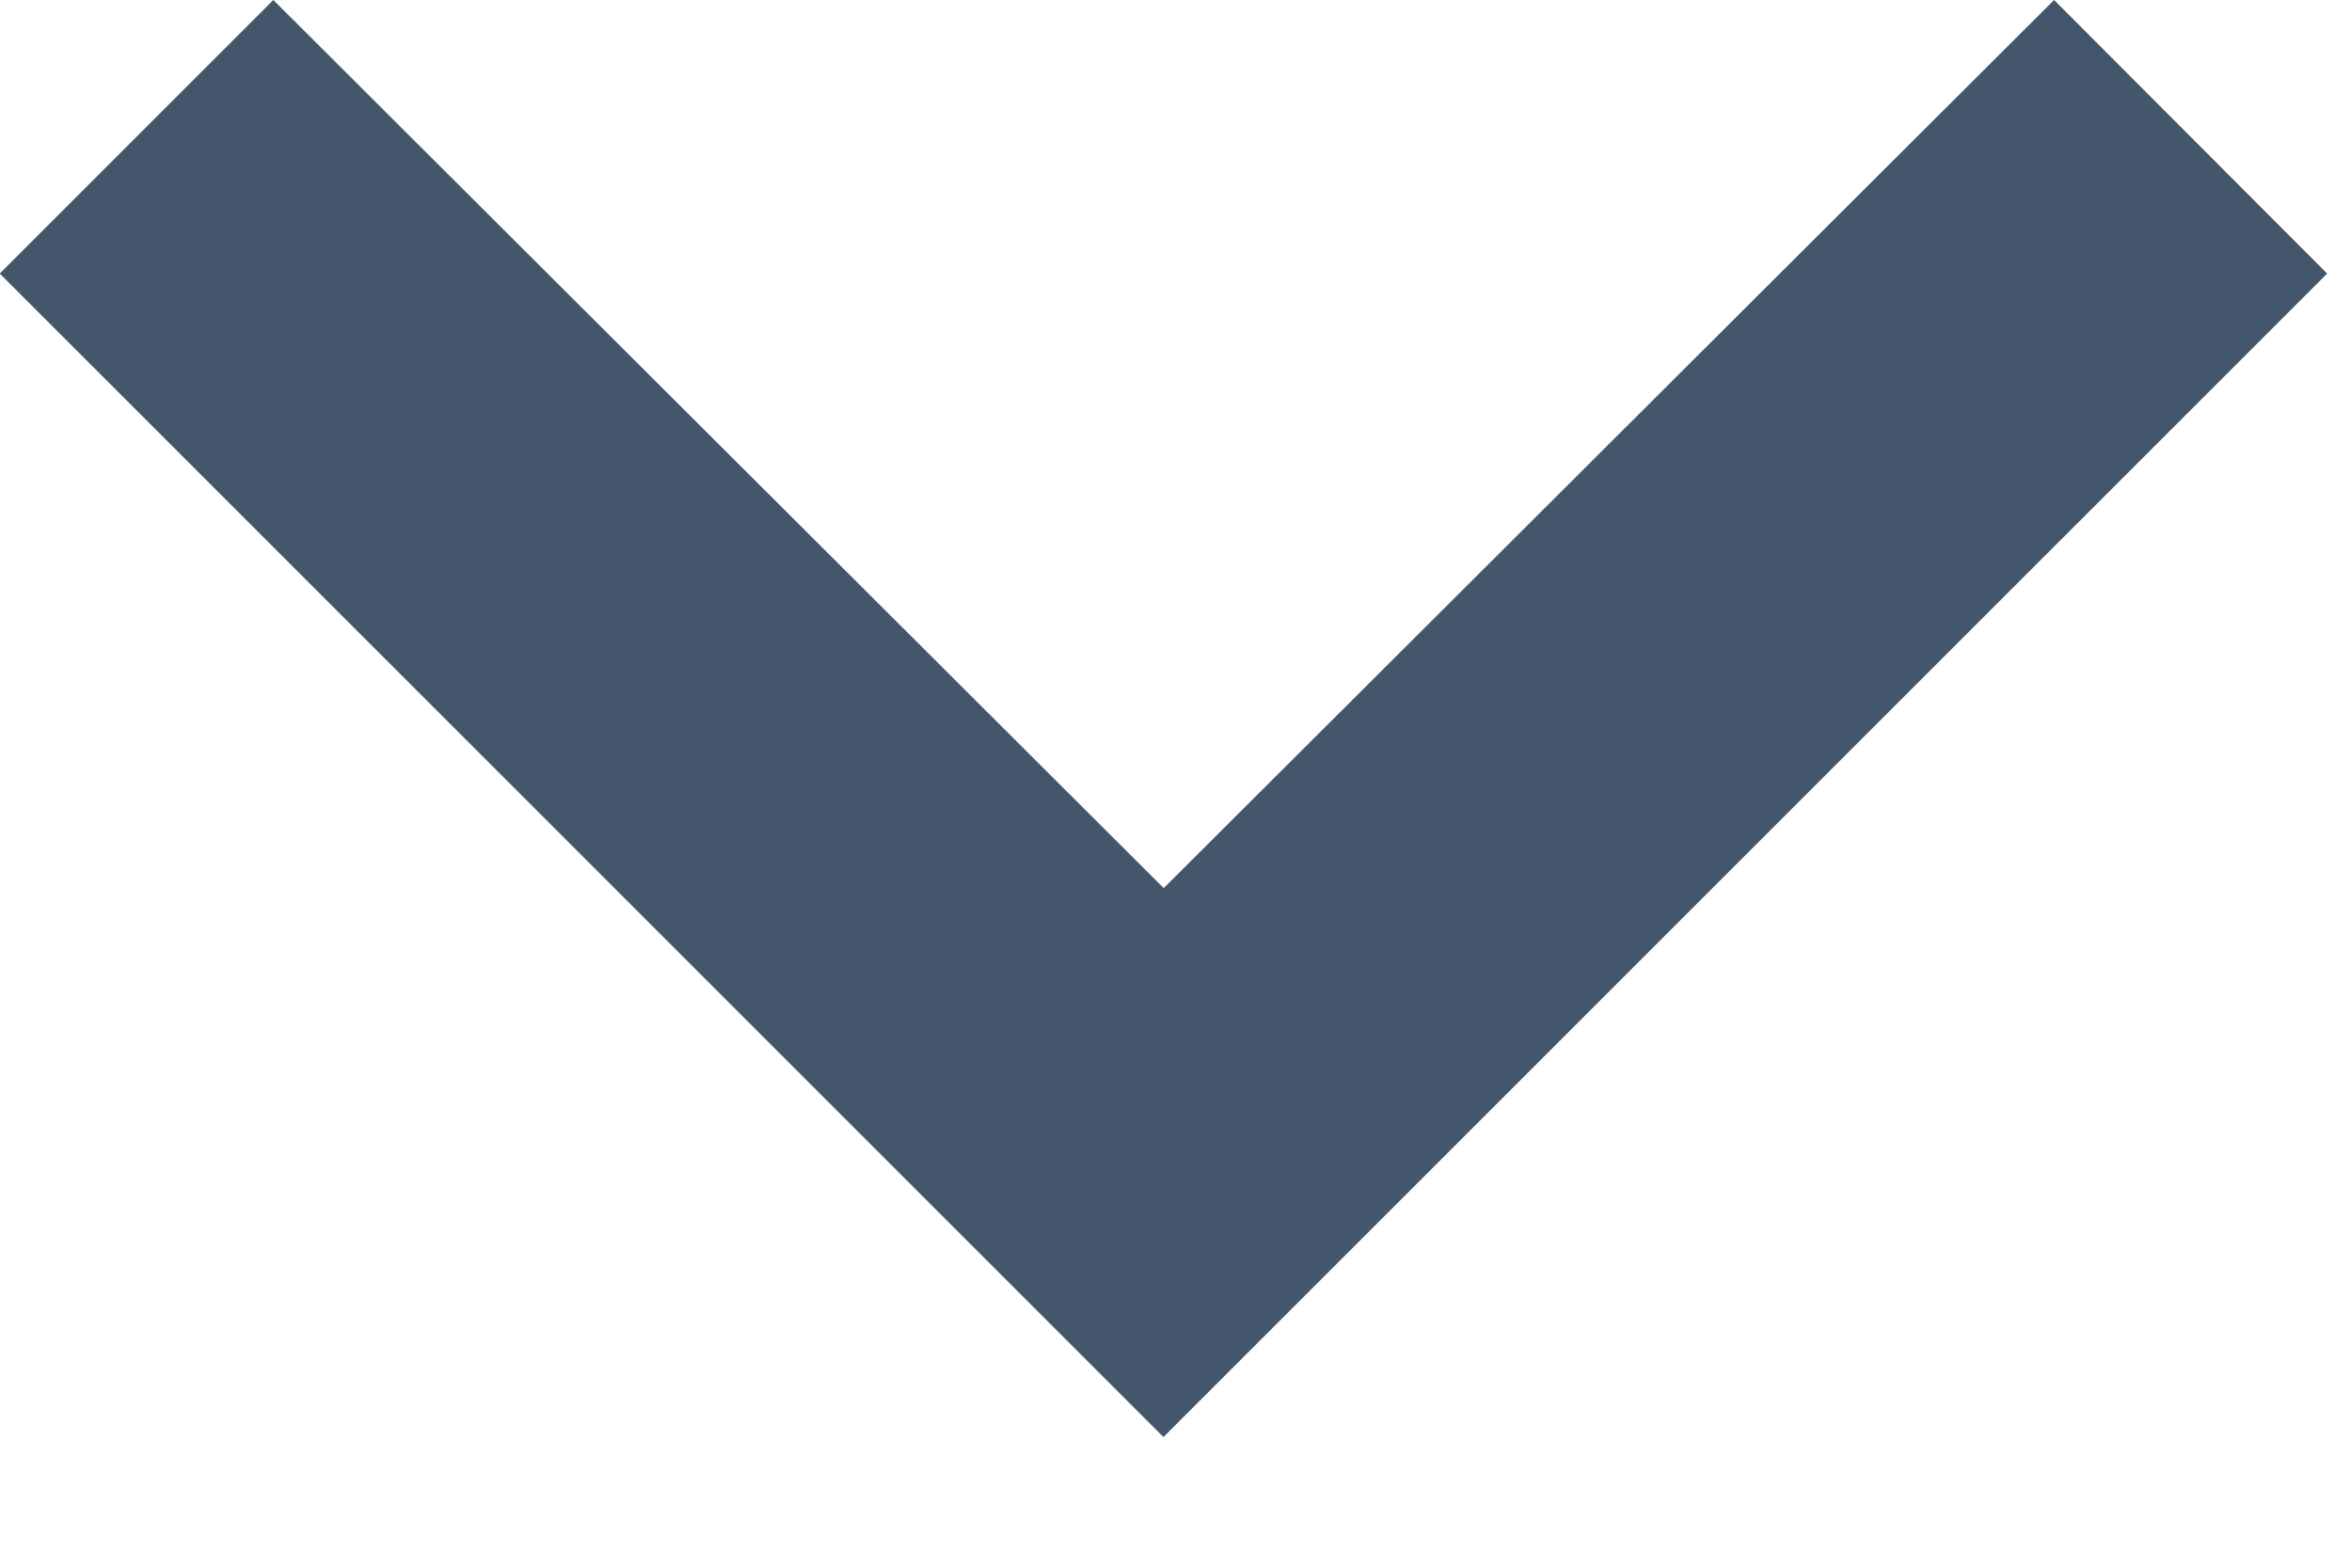
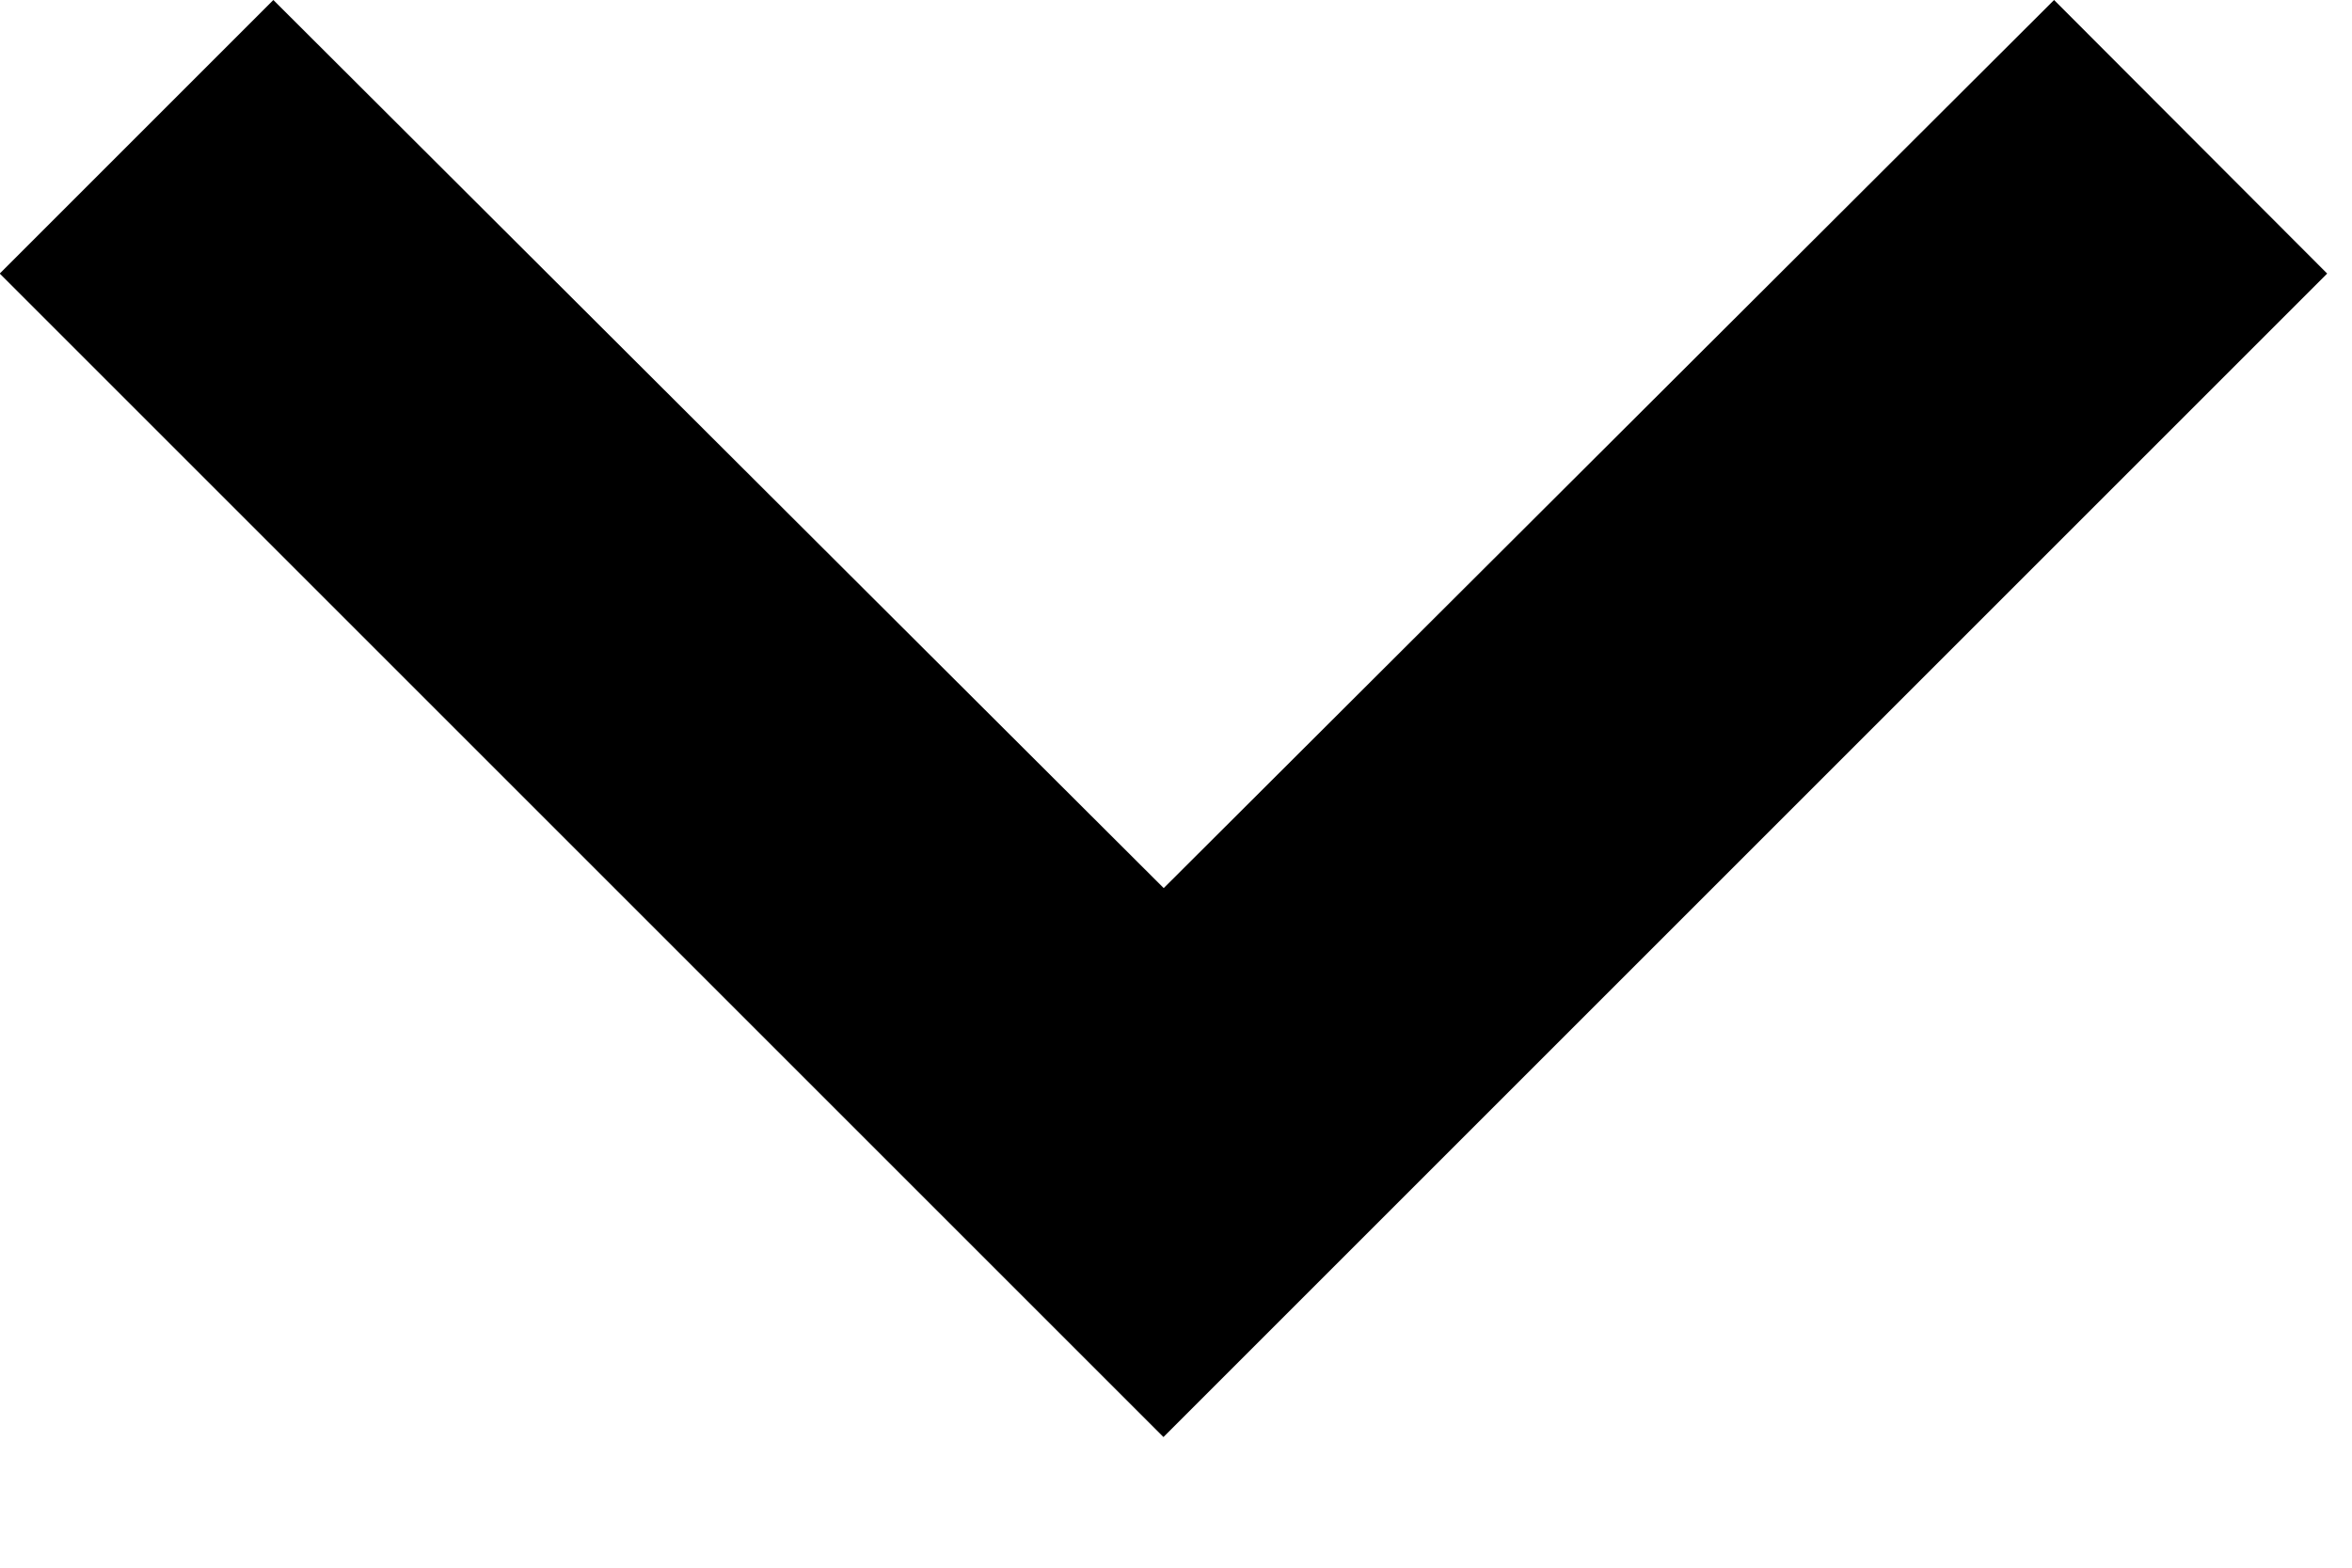
<svg xmlns="http://www.w3.org/2000/svg" height="6" viewBox="0 0 9 6" width="9">
-   <path d="m219.86 6.5-3.407 3.399-3.407-3.399-1.047 1.047 4.453 4.453 4.453-4.453z" fill="#44566b" transform="translate(-212 -6.5)" />
+   <path d="m219.86 6.5-3.407 3.399-3.407-3.399-1.047 1.047 4.453 4.453 4.453-4.453z" transform="translate(-212 -6.5)" />
</svg>
